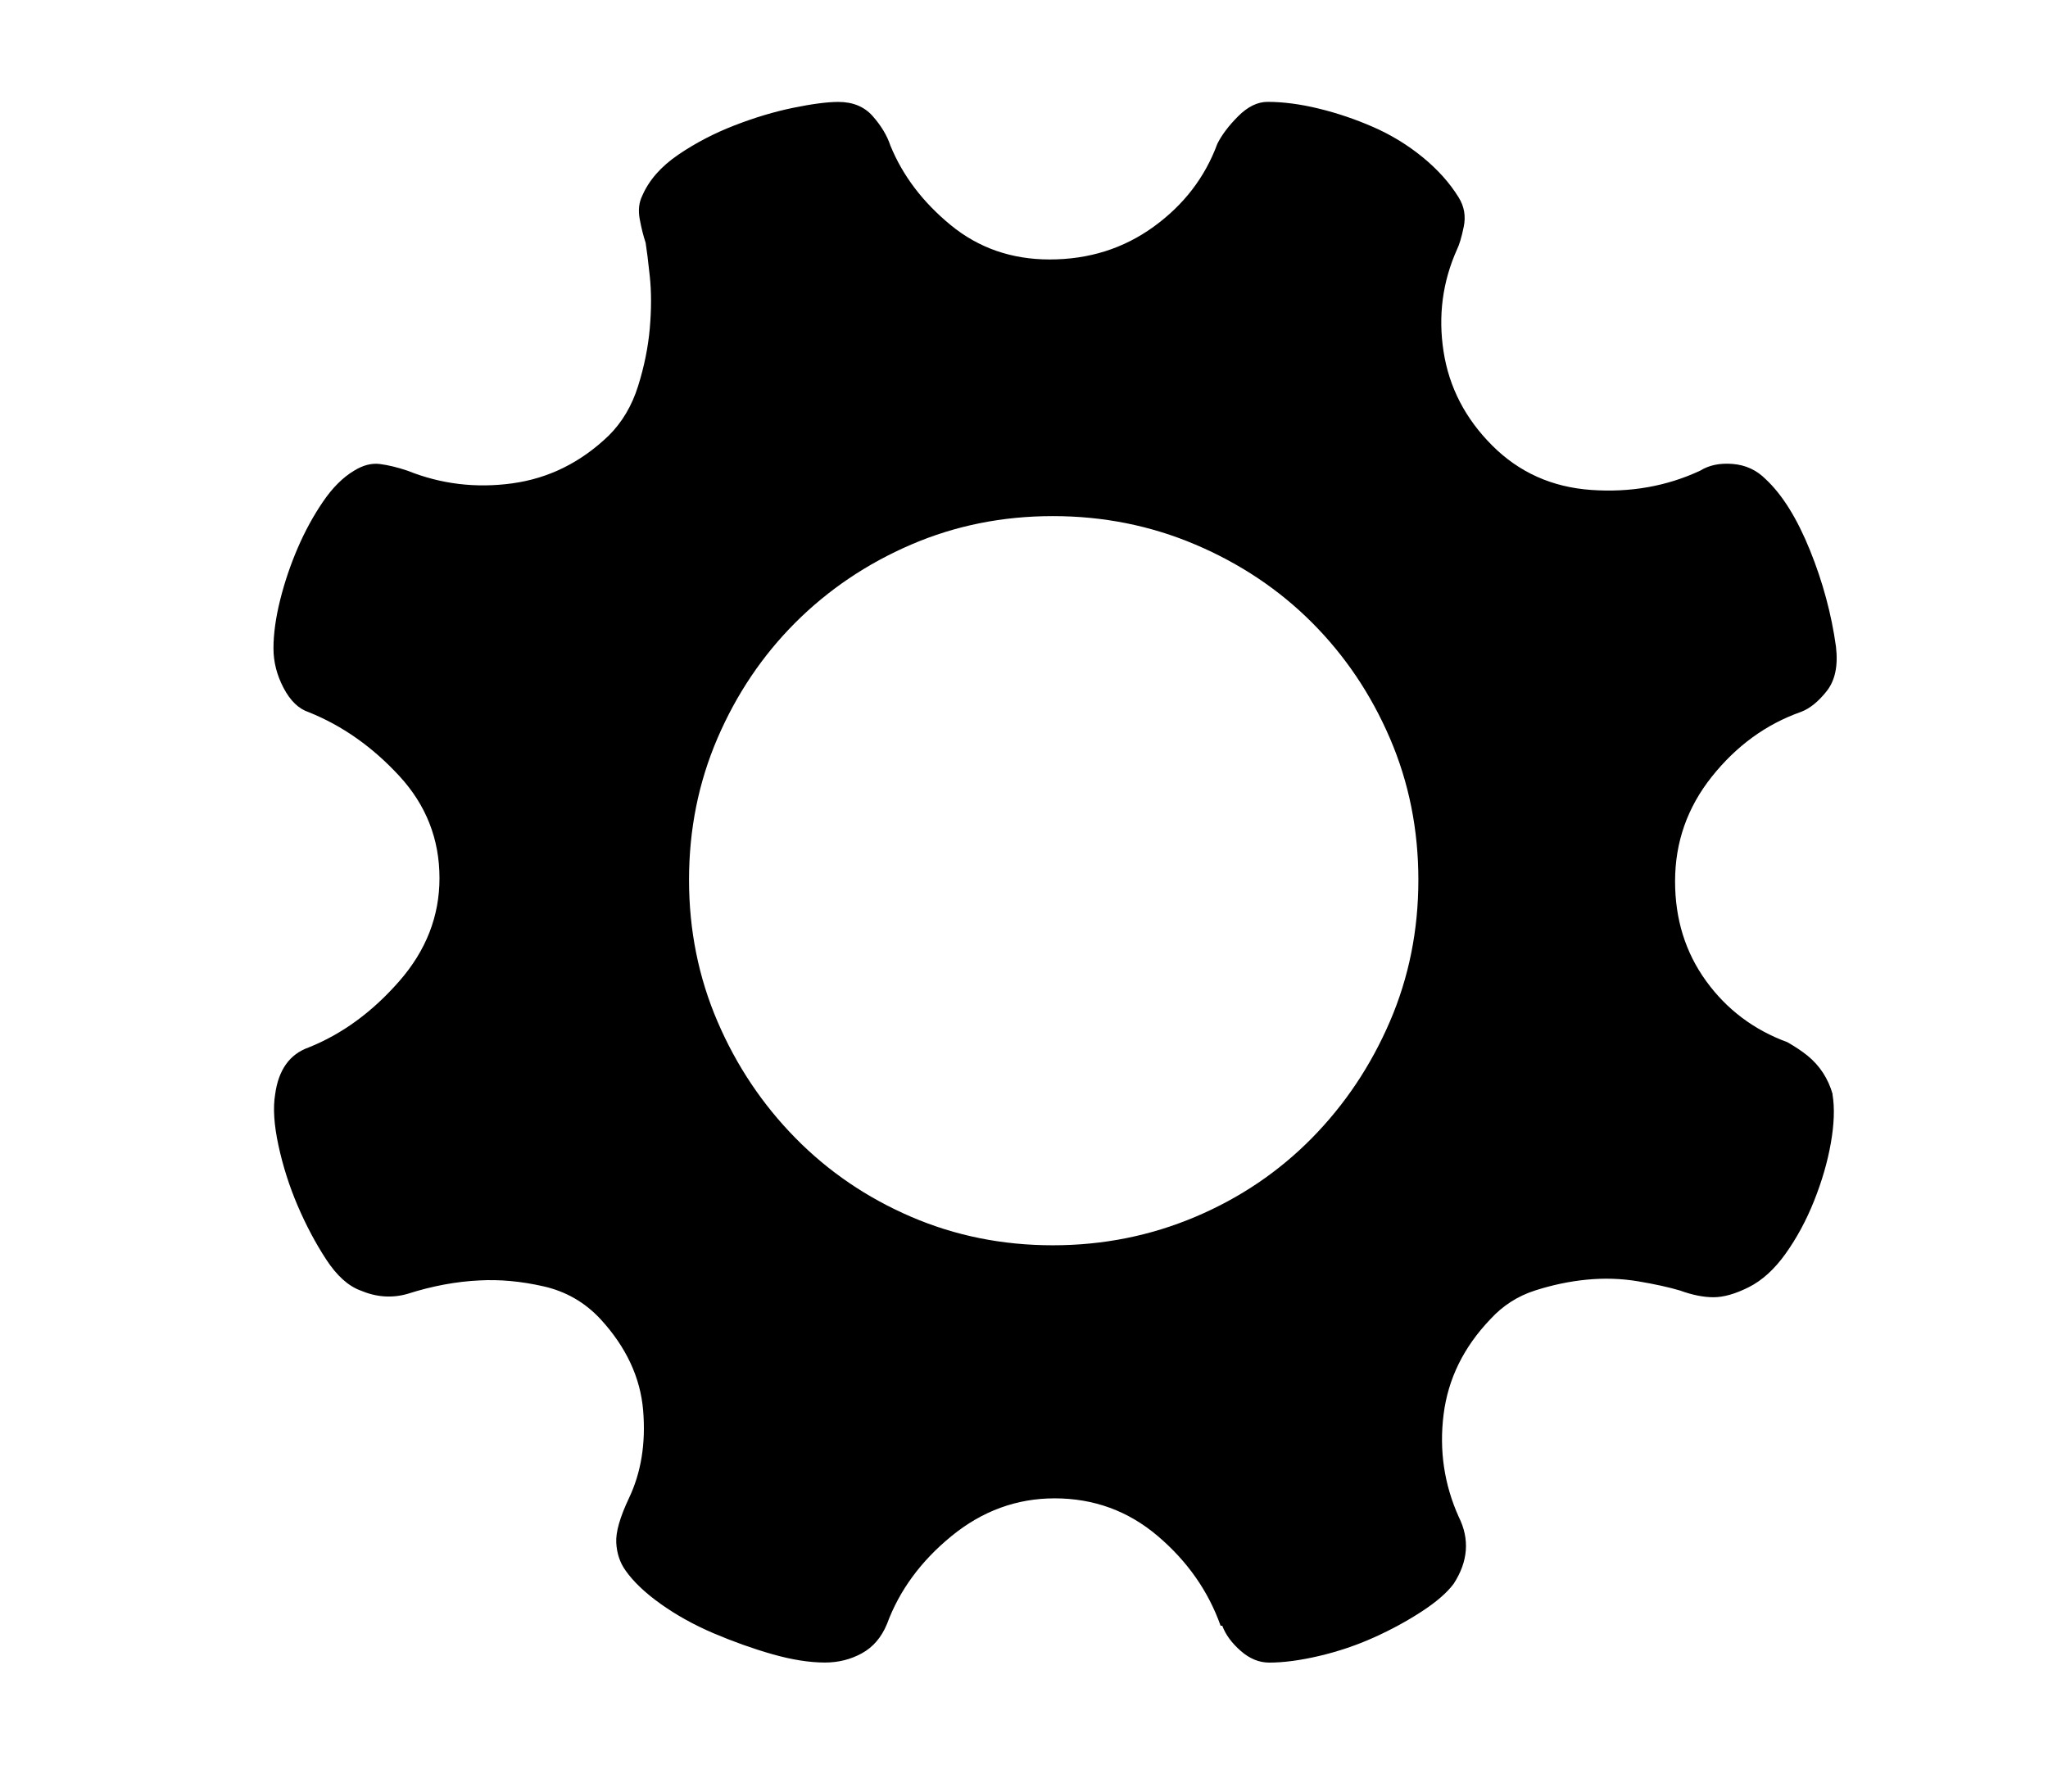
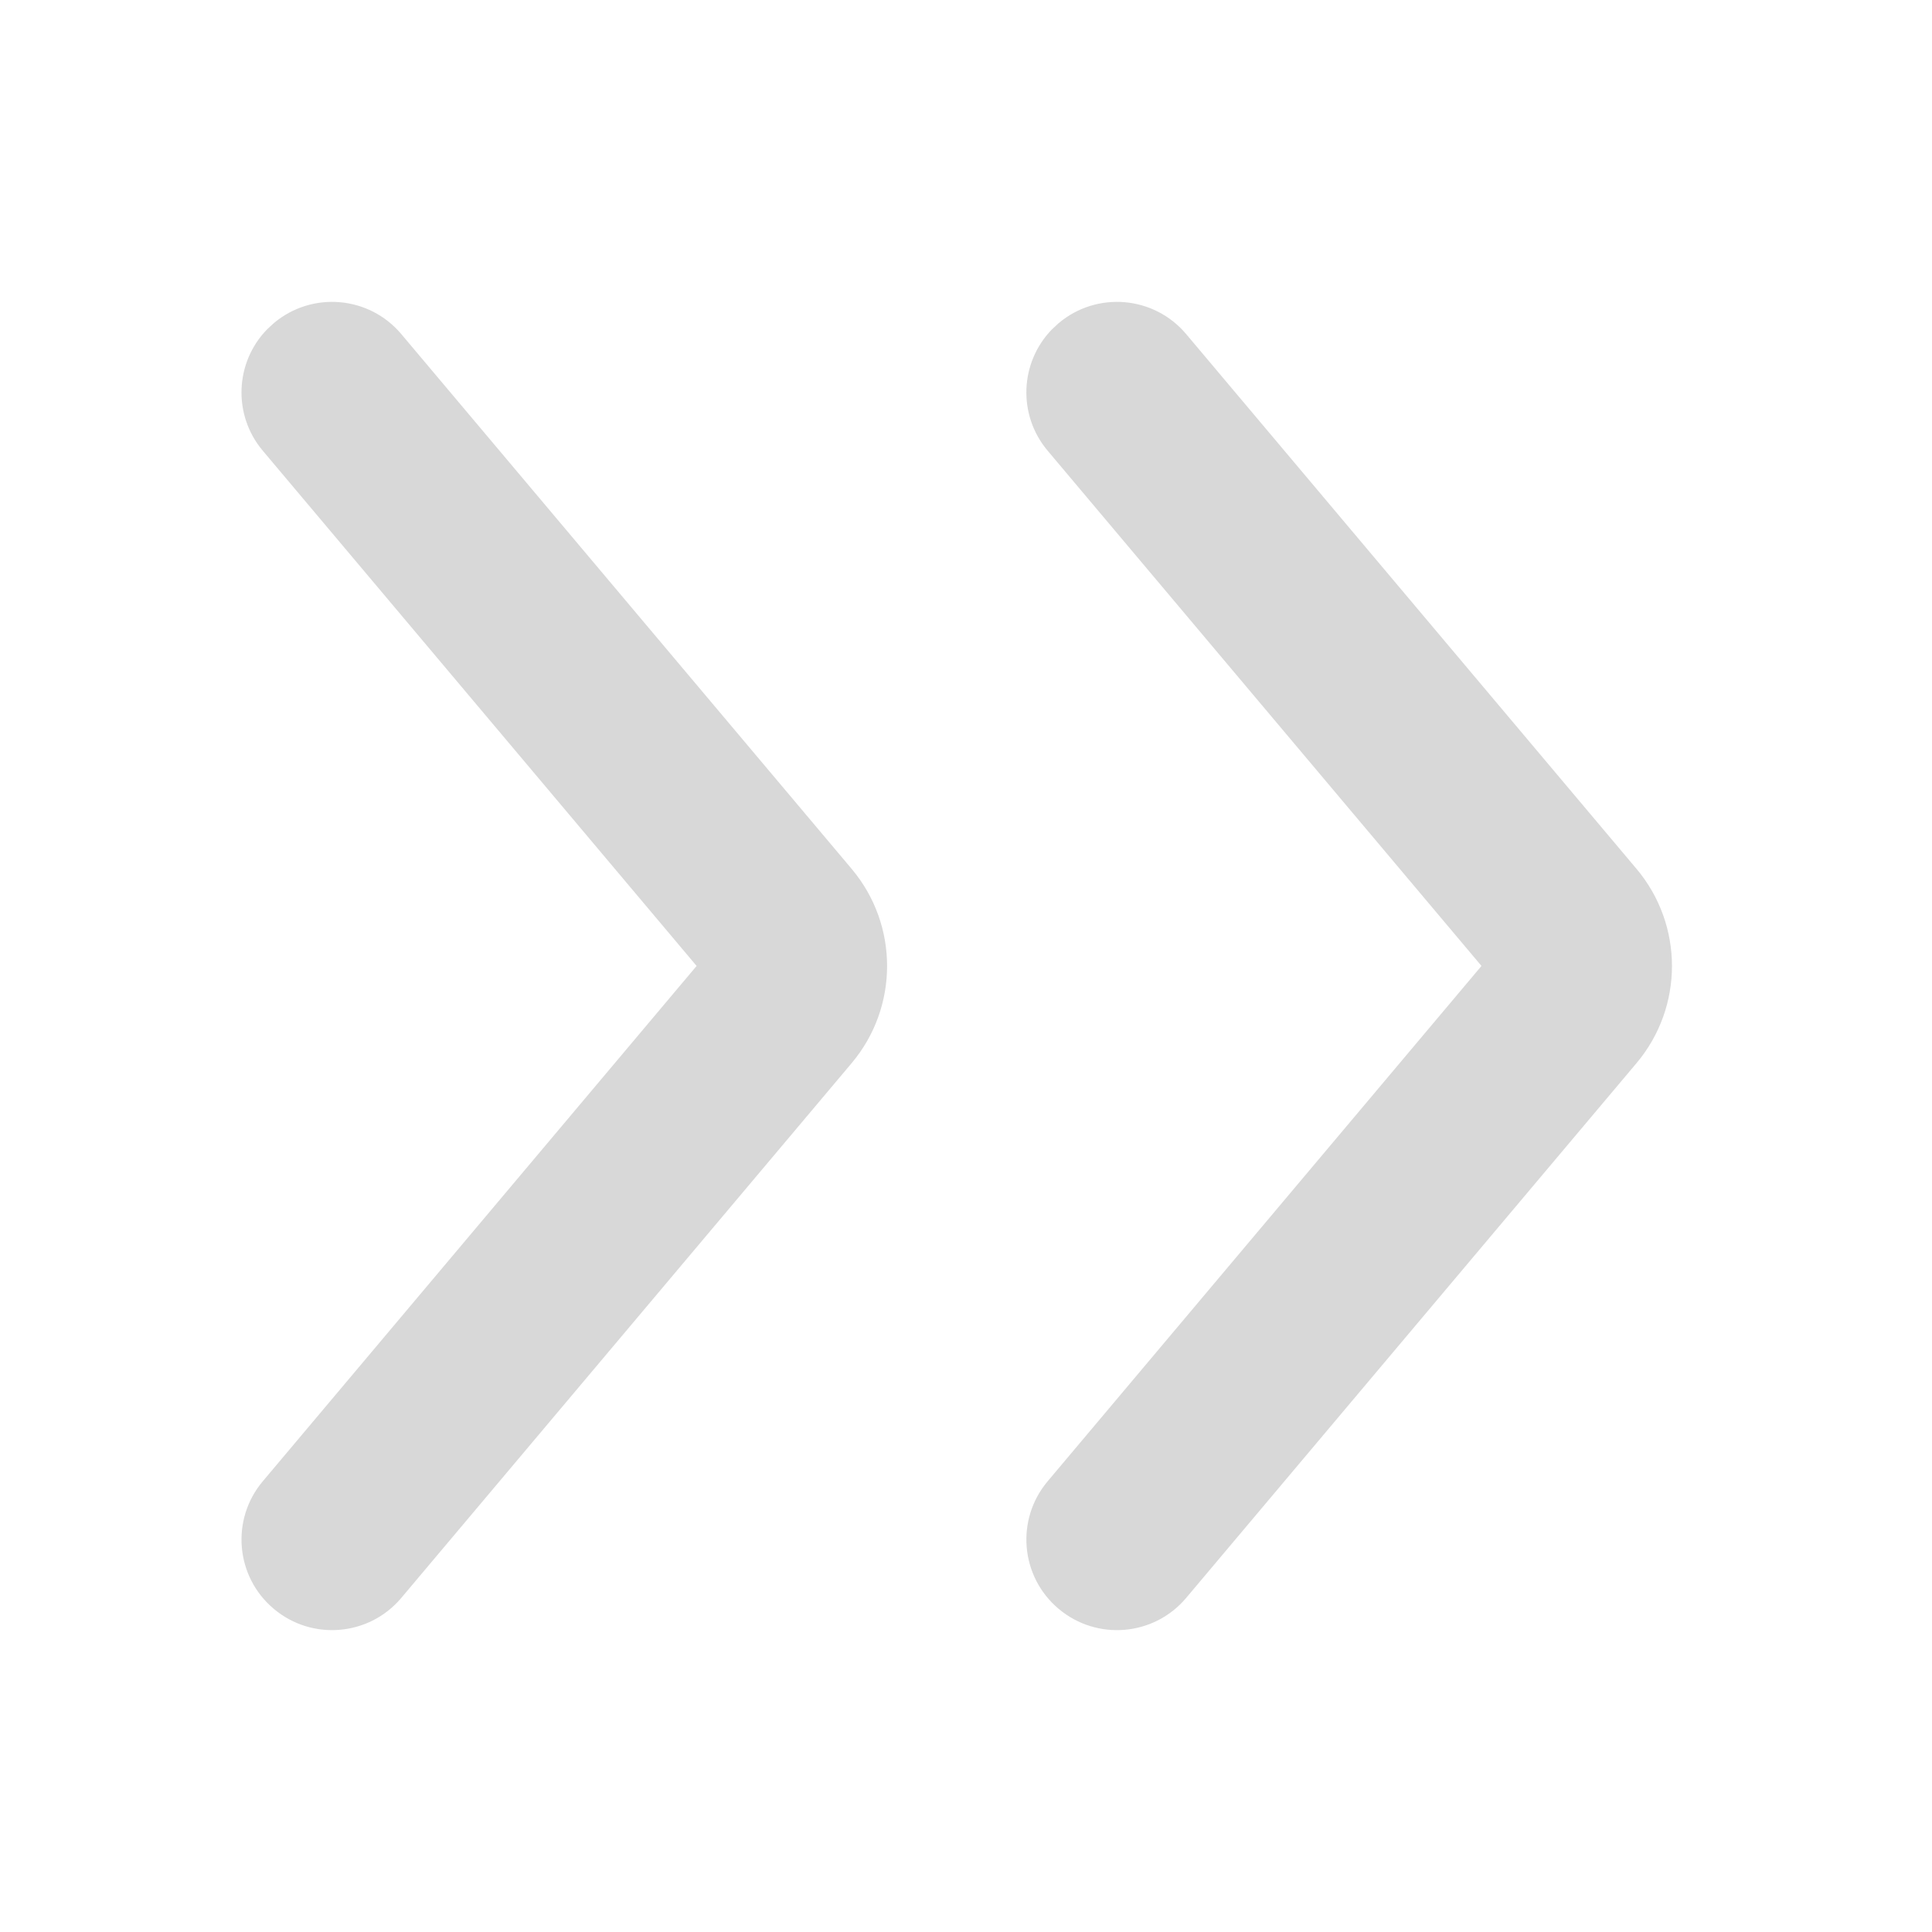
- <svg xmlns="http://www.w3.org/2000/svg" version="1.1" viewBox="0 0 32 28">
-   <path d="M28.633 17.104c0.035 0.21 0.026 0.463-0.026 0.76s-0.14 0.598-0.262 0.904c-0.122 0.306-0.271 0.581-0.445 0.825s-0.367 0.419-0.576 0.524c-0.209 0.105-0.393 0.157-0.55 0.157s-0.332-0.035-0.524-0.105c-0.175-0.052-0.393-0.1-0.655-0.144s-0.528-0.052-0.799-0.026c-0.271 0.026-0.541 0.083-0.812 0.17s-0.502 0.236-0.694 0.445c-0.419 0.437-0.664 0.934-0.734 1.493s0.009 1.092 0.236 1.598c0.175 0.349 0.148 0.699-0.079 1.048-0.105 0.14-0.271 0.284-0.498 0.432s-0.476 0.284-0.747 0.406-0.555 0.218-0.851 0.288c-0.297 0.070-0.559 0.105-0.786 0.105-0.157 0-0.306-0.061-0.445-0.183s-0.236-0.253-0.288-0.393h-0.026c-0.192-0.541-0.52-1.009-0.982-1.402s-1-0.589-1.611-0.589c-0.594 0-1.131 0.197-1.611 0.589s-0.816 0.851-1.009 1.375c-0.087 0.21-0.218 0.362-0.393 0.458s-0.367 0.144-0.576 0.144c-0.244 0-0.52-0.044-0.825-0.131s-0.611-0.197-0.917-0.327c-0.306-0.131-0.581-0.284-0.825-0.458s-0.428-0.349-0.55-0.524c-0.087-0.122-0.135-0.266-0.144-0.432s0.057-0.397 0.197-0.694c0.192-0.402 0.266-0.86 0.223-1.375s-0.266-0.991-0.668-1.428c-0.244-0.262-0.541-0.432-0.891-0.511s-0.681-0.109-0.995-0.092c-0.367 0.017-0.742 0.087-1.127 0.21-0.244 0.070-0.489 0.052-0.734-0.052-0.192-0.070-0.371-0.231-0.537-0.485s-0.314-0.533-0.445-0.838c-0.131-0.306-0.231-0.62-0.301-0.943s-0.087-0.59-0.052-0.799c0.052-0.384 0.227-0.629 0.524-0.734 0.524-0.21 0.995-0.555 1.415-1.035s0.629-1.017 0.629-1.611c0-0.611-0.21-1.144-0.629-1.598s-0.891-0.786-1.415-0.996c-0.157-0.052-0.288-0.179-0.393-0.38s-0.157-0.406-0.157-0.616c0-0.227 0.035-0.48 0.105-0.76s0.162-0.55 0.275-0.812 0.244-0.502 0.393-0.72c0.148-0.218 0.31-0.38 0.485-0.485 0.14-0.087 0.275-0.122 0.406-0.105s0.275 0.052 0.432 0.105c0.524 0.21 1.070 0.275 1.637 0.197s1.070-0.327 1.506-0.747c0.21-0.209 0.362-0.467 0.458-0.773s0.157-0.607 0.183-0.904c0.026-0.297 0.026-0.568 0-0.812s-0.048-0.419-0.065-0.524c-0.035-0.105-0.066-0.227-0.092-0.367s-0.013-0.262 0.039-0.367c0.105-0.244 0.293-0.458 0.563-0.642s0.563-0.336 0.878-0.458c0.314-0.122 0.62-0.214 0.917-0.275s0.533-0.092 0.707-0.092c0.227 0 0.406 0.074 0.537 0.223s0.223 0.301 0.275 0.458c0.192 0.471 0.507 0.886 0.943 1.244s0.952 0.537 1.546 0.537c0.611 0 1.153-0.17 1.624-0.511s0.803-0.773 0.996-1.297c0.070-0.14 0.179-0.284 0.327-0.432s0.301-0.223 0.458-0.223c0.244 0 0.511 0.035 0.799 0.105s0.572 0.166 0.851 0.288c0.279 0.122 0.537 0.279 0.773 0.472s0.423 0.402 0.563 0.629c0.087 0.14 0.113 0.293 0.079 0.458s-0.070 0.284-0.105 0.354c-0.227 0.506-0.297 1.039-0.21 1.598s0.341 1.048 0.76 1.467c0.419 0.419 0.934 0.651 1.546 0.694s1.179-0.057 1.703-0.301c0.14-0.087 0.31-0.122 0.511-0.105s0.371 0.096 0.511 0.236c0.262 0.244 0.493 0.616 0.694 1.113s0.336 1 0.406 1.506c0.035 0.297-0.013 0.528-0.144 0.694s-0.266 0.275-0.406 0.327c-0.542 0.192-1.004 0.528-1.388 1.009s-0.576 1.026-0.576 1.637c0 0.594 0.162 1.113 0.485 1.559s0.747 0.764 1.27 0.956c0.122 0.070 0.227 0.14 0.314 0.21 0.192 0.157 0.323 0.358 0.393 0.602v0zM16.451 19.462c0.786 0 1.528-0.149 2.227-0.445s1.305-0.707 1.821-1.231c0.515-0.524 0.921-1.131 1.218-1.821s0.445-1.428 0.445-2.214c0-0.786-0.148-1.524-0.445-2.214s-0.703-1.292-1.218-1.808c-0.515-0.515-1.122-0.921-1.821-1.218s-1.441-0.445-2.227-0.445c-0.786 0-1.524 0.148-2.214 0.445s-1.292 0.703-1.808 1.218c-0.515 0.515-0.921 1.118-1.218 1.808s-0.445 1.428-0.445 2.214c0 0.786 0.149 1.524 0.445 2.214s0.703 1.297 1.218 1.821c0.515 0.524 1.118 0.934 1.808 1.231s1.428 0.445 2.214 0.445v0z" />
+ <svg xmlns="http://www.w3.org/2000/svg" width="32px" height="32px" viewBox="0 0 32 32" version="1.1">
+   <g id="speed" stroke="none" stroke-width="1" fill="none" fill-rule="evenodd">
+     <path d="M6,5" id="路径-5" stroke="#979797" />
+     <path d="M17.534,5.353 C18.168,4.819 19.114,4.9 19.647,5.534 L27.105,14.39 C27.889,15.32 27.889,16.68 27.105,17.61 L19.647,26.466 C19.114,27.1 18.168,27.181 17.534,26.647 C16.9,26.114 16.819,25.168 17.353,24.534 L24.538,15.999 L17.353,7.466 C16.852,6.872 16.892,6.003 17.422,5.457 L17.534,5.353 Z M4.534,5.353 C5.168,4.819 6.114,4.9 6.647,5.534 L14.105,14.39 C14.889,15.32 14.889,16.68 14.105,17.61 L6.647,26.466 C6.114,27.1 5.168,27.181 4.534,26.647 C3.9,26.114 3.819,25.168 4.353,24.534 L11.538,15.999 L4.353,7.466 C3.852,6.872 3.892,6.003 4.422,5.457 L4.534,5.353 Z" id="形状" fill="#D8D8D8" fill-rule="nonzero" />
+   </g>
</svg>
